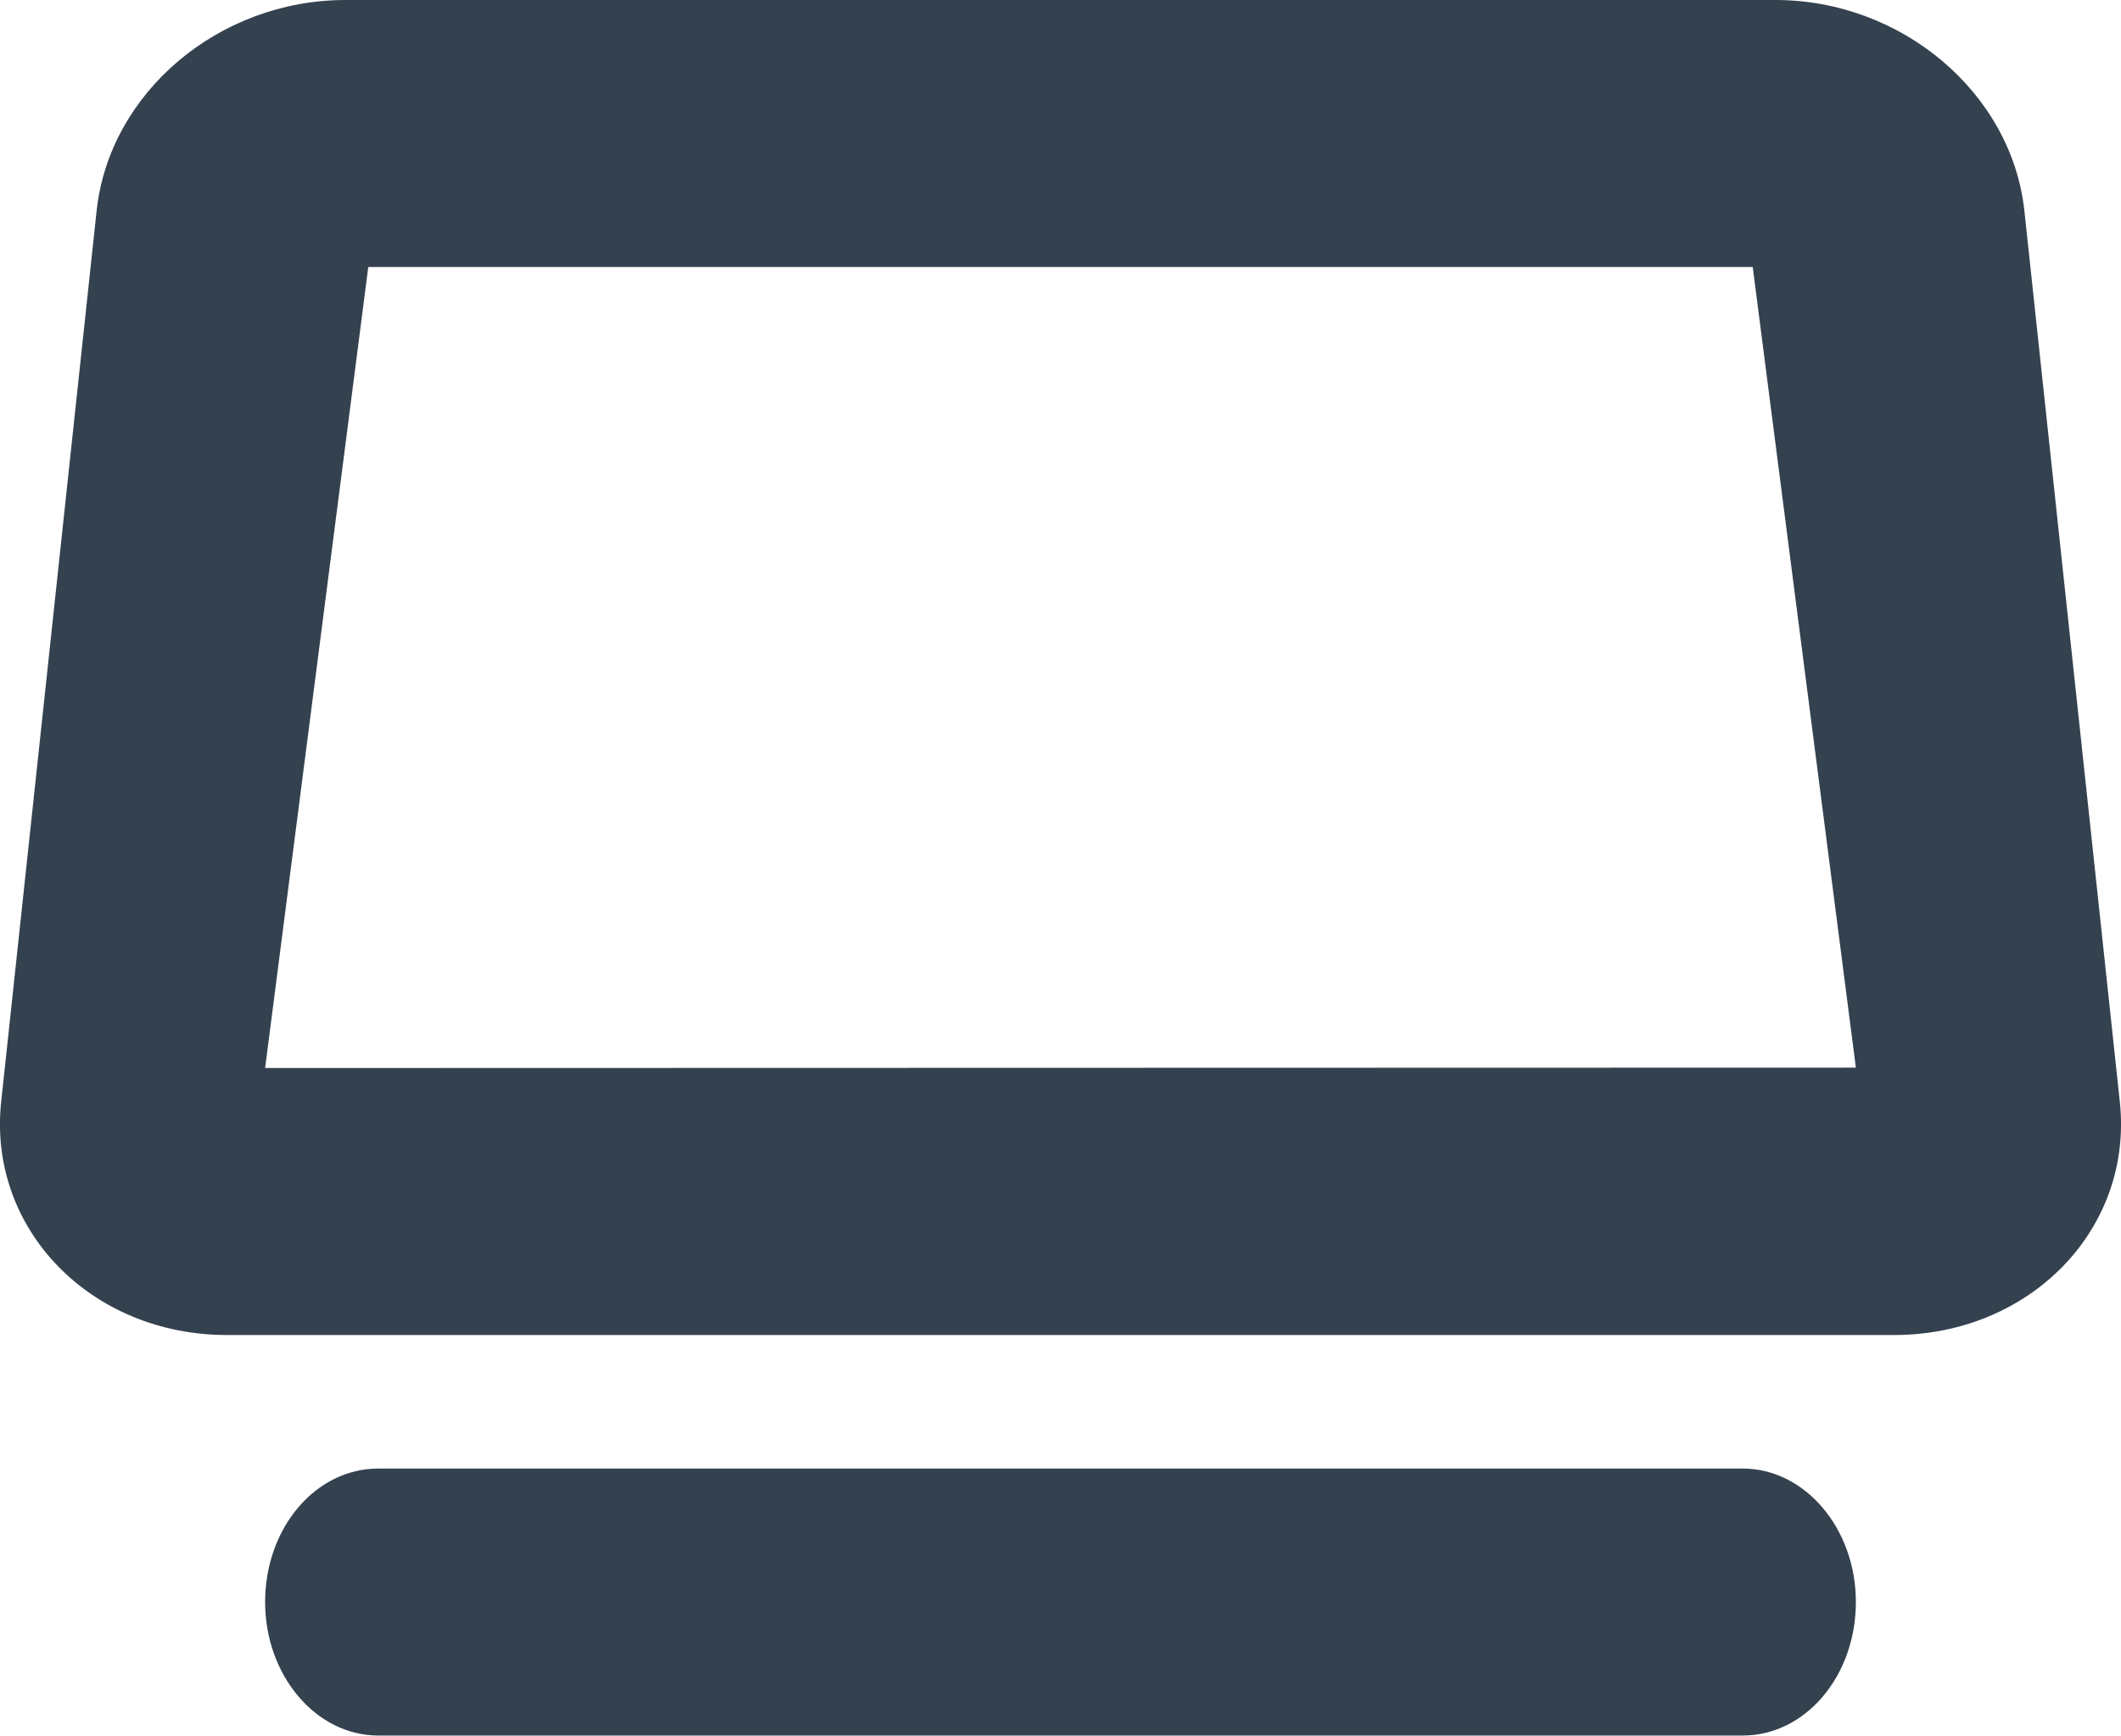
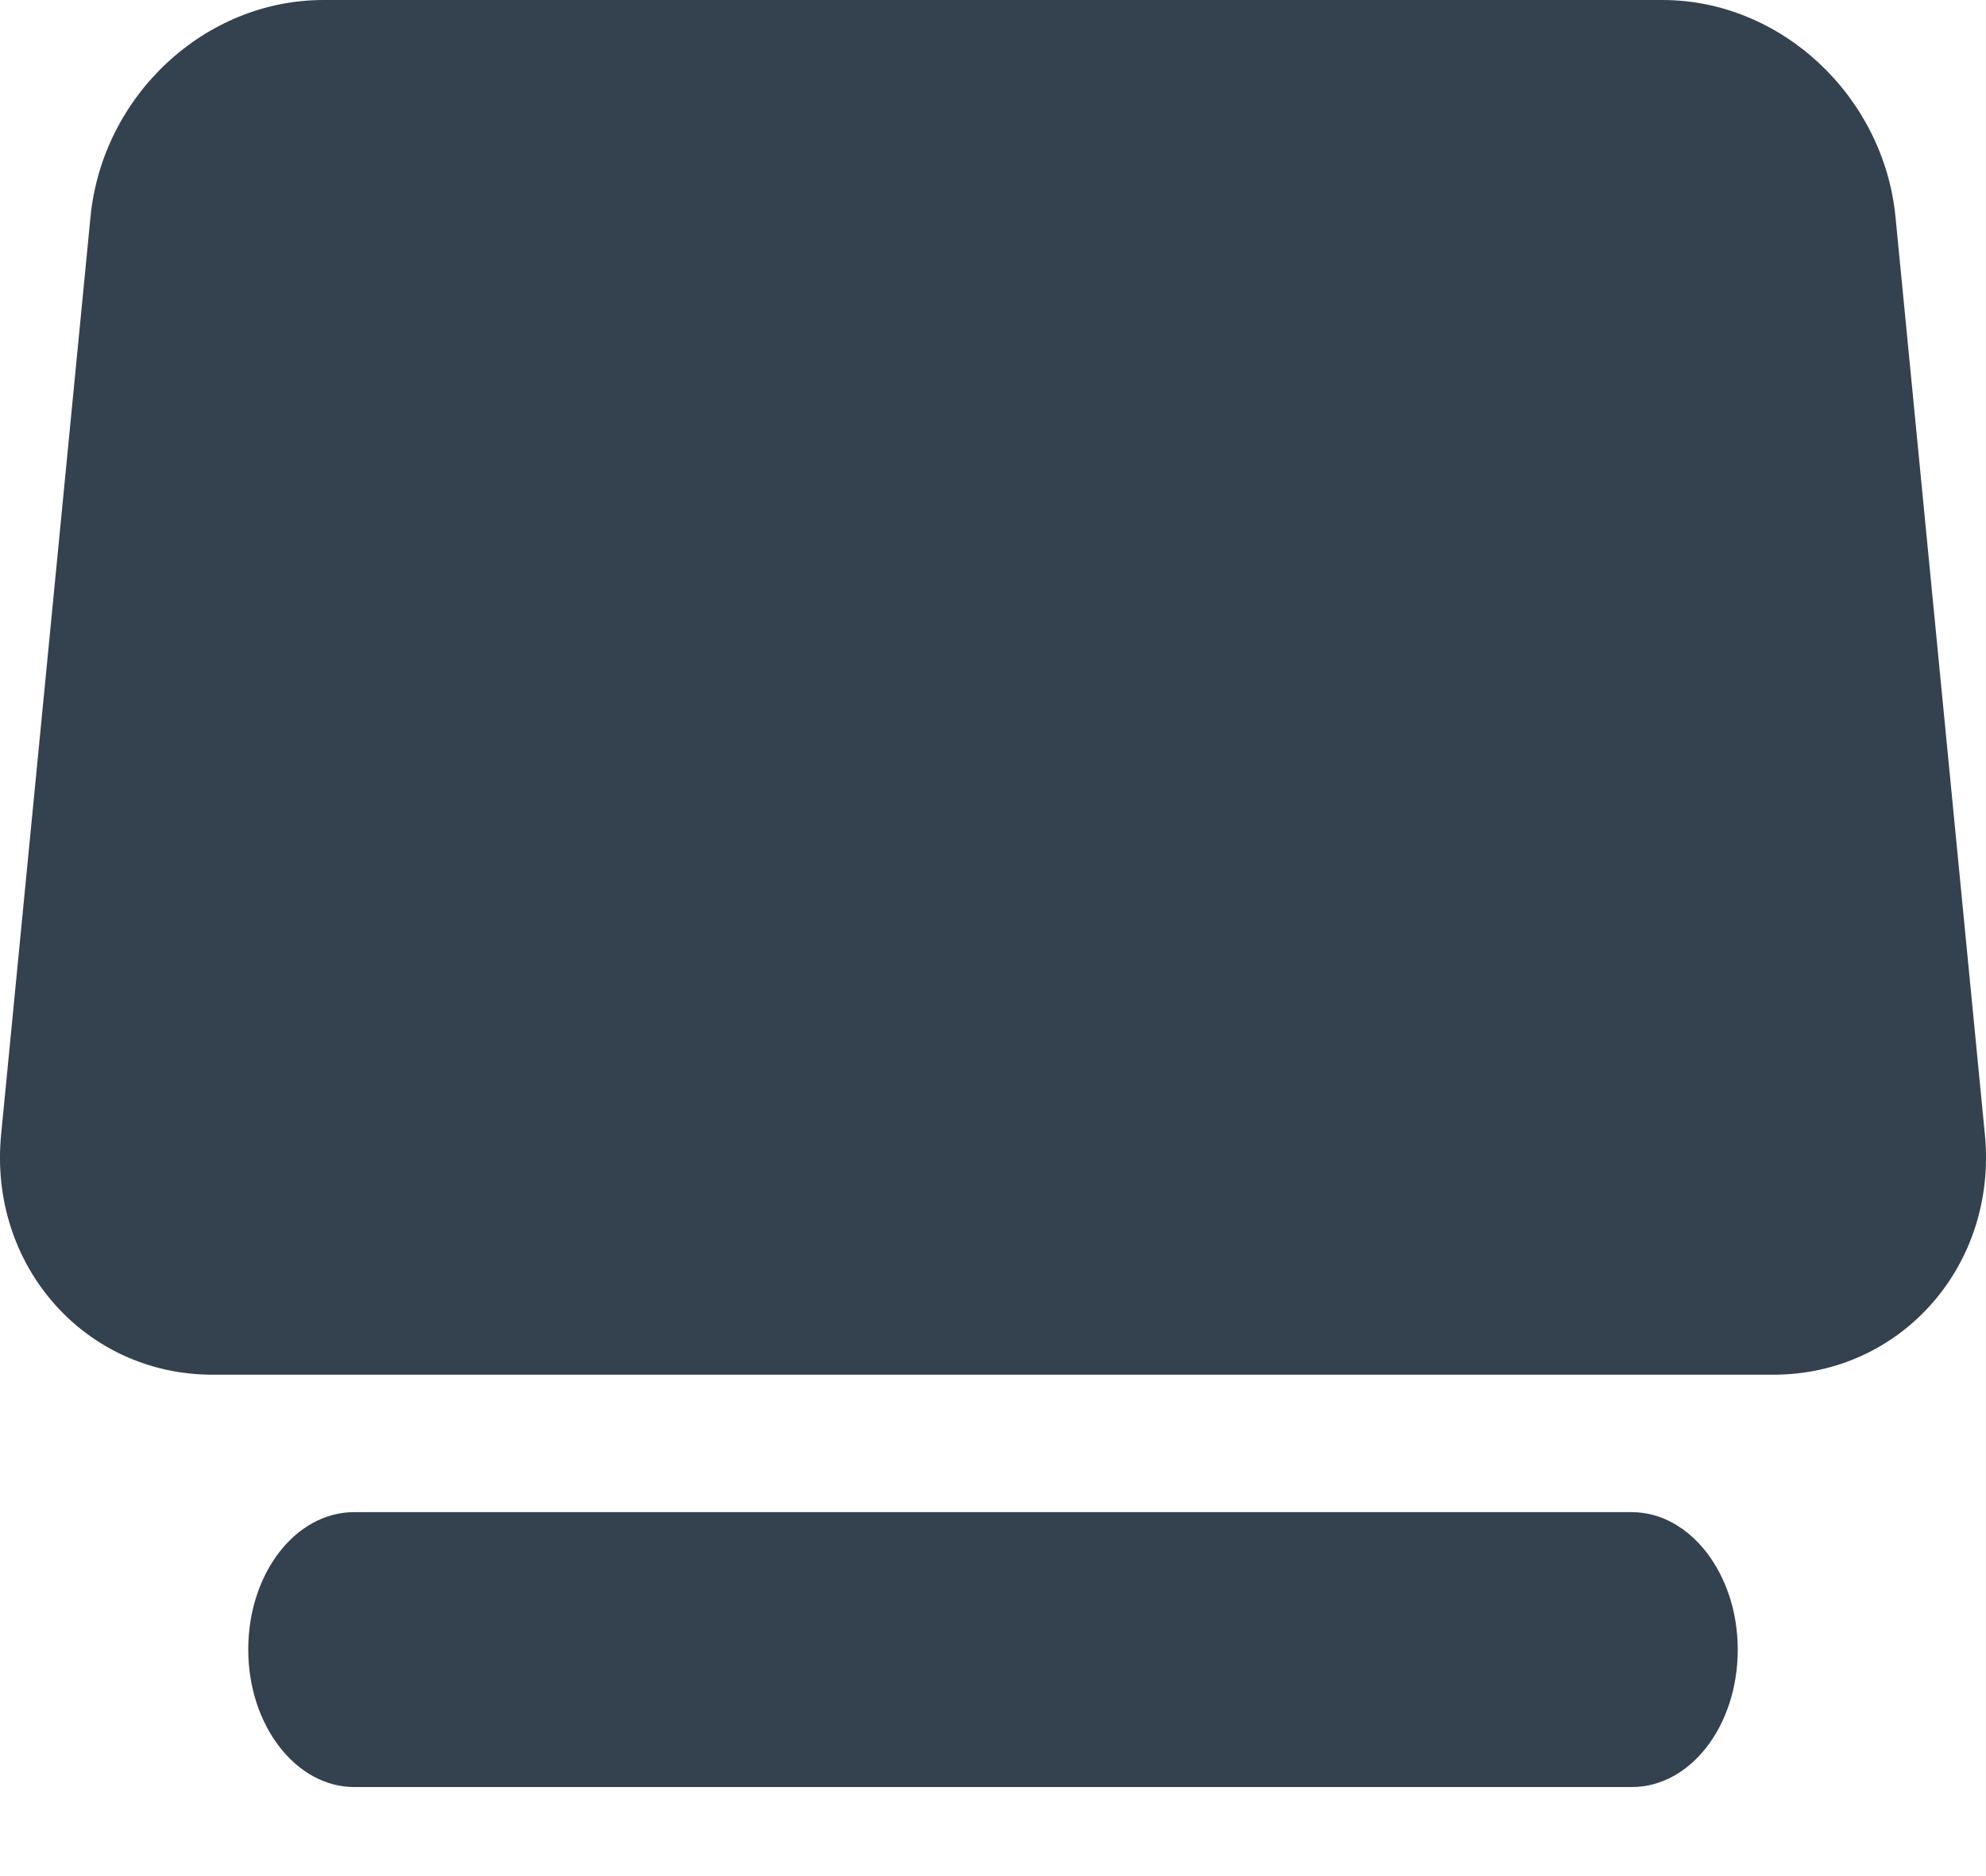
- <svg xmlns="http://www.w3.org/2000/svg" width="22px" height="18px" viewBox="0 0 22 18" version="1.1">
-   <g id="Mobile-MVP" stroke="none" stroke-width="1" fill="none" fill-rule="evenodd">
-     <g id="High-level-changes" transform="translate(-533, -955)" fill="#34414F">
-       <g id="Group-19" transform="translate(112, 200)">
-         <g id="Group-18">
-           <g id="App-dock-Copy" transform="translate(386, 742)">
-             <g id="Group-2" transform="translate(35, 12)">
-               <path d="M1.002,16.812 L0.012,7.571 C-0.128,6.257 0.938,5.154 2.355,5.154 L19.645,5.154 C21.059,5.154 22.128,6.254 21.988,7.571 L20.998,16.812 C20.867,18.035 19.727,19 18.416,19 L3.584,19 C2.268,19 1.133,18.038 1.002,16.812 Z M19.25,7.927 L2.75,7.923 L3.82,16.231 L18.18,16.231 L19.25,7.927 Z M2.75,2.385 C2.75,1.62 3.28,1 3.923,1 L18.077,1 C18.725,1 19.25,1.615 19.25,2.385 C19.25,3.149 18.72,3.769 18.077,3.769 L3.923,3.769 C3.275,3.769 2.75,3.155 2.75,2.385 Z" id="Combined-Shape-Copy-4" transform="translate(11, 10) scale(1, -1) translate(-11, -10) " />
-             </g>
-           </g>
+ <svg xmlns="http://www.w3.org/2000/svg" width="18px" height="17px" viewBox="0 0 18 17" version="1.1">
+   <g id="Mobile" stroke="none" stroke-width="1" fill="none" fill-rule="evenodd">
+     <g id="Inbox-(m):-Empty" transform="translate(-38, -746)" fill="#34414F">
+       <g id="Group-21" transform="translate(0, 734)">
+         <g id="Group-19" transform="translate(38, 12)">
+           <path d="M0.82,14.231 L0.01,5.914 C-0.105,4.731 0.767,3.738 1.927,3.738 L16.073,3.738 C17.23,3.738 18.105,4.729 17.99,5.914 L17.18,14.231 C17.073,15.331 16.141,16.2 15.068,16.2 L2.932,16.2 C1.855,16.2 0.927,15.334 0.82,14.231 Z M2.25,1.246 C2.25,0.558 2.684,2.30926389e-14 3.21,2.30926389e-14 L14.79,2.30926389e-14 C15.32,2.30926389e-14 15.75,0.553 15.75,1.246 C15.75,1.934 15.316,2.492 14.79,2.492 L3.21,2.492 C2.68,2.492 2.25,1.939 2.25,1.246 Z" id="Combined-Shape-Copy-4" transform="translate(9, 8.1) scale(1, -1) translate(-9, -8.1) " />
        </g>
      </g>
    </g>
  </g>
</svg>
